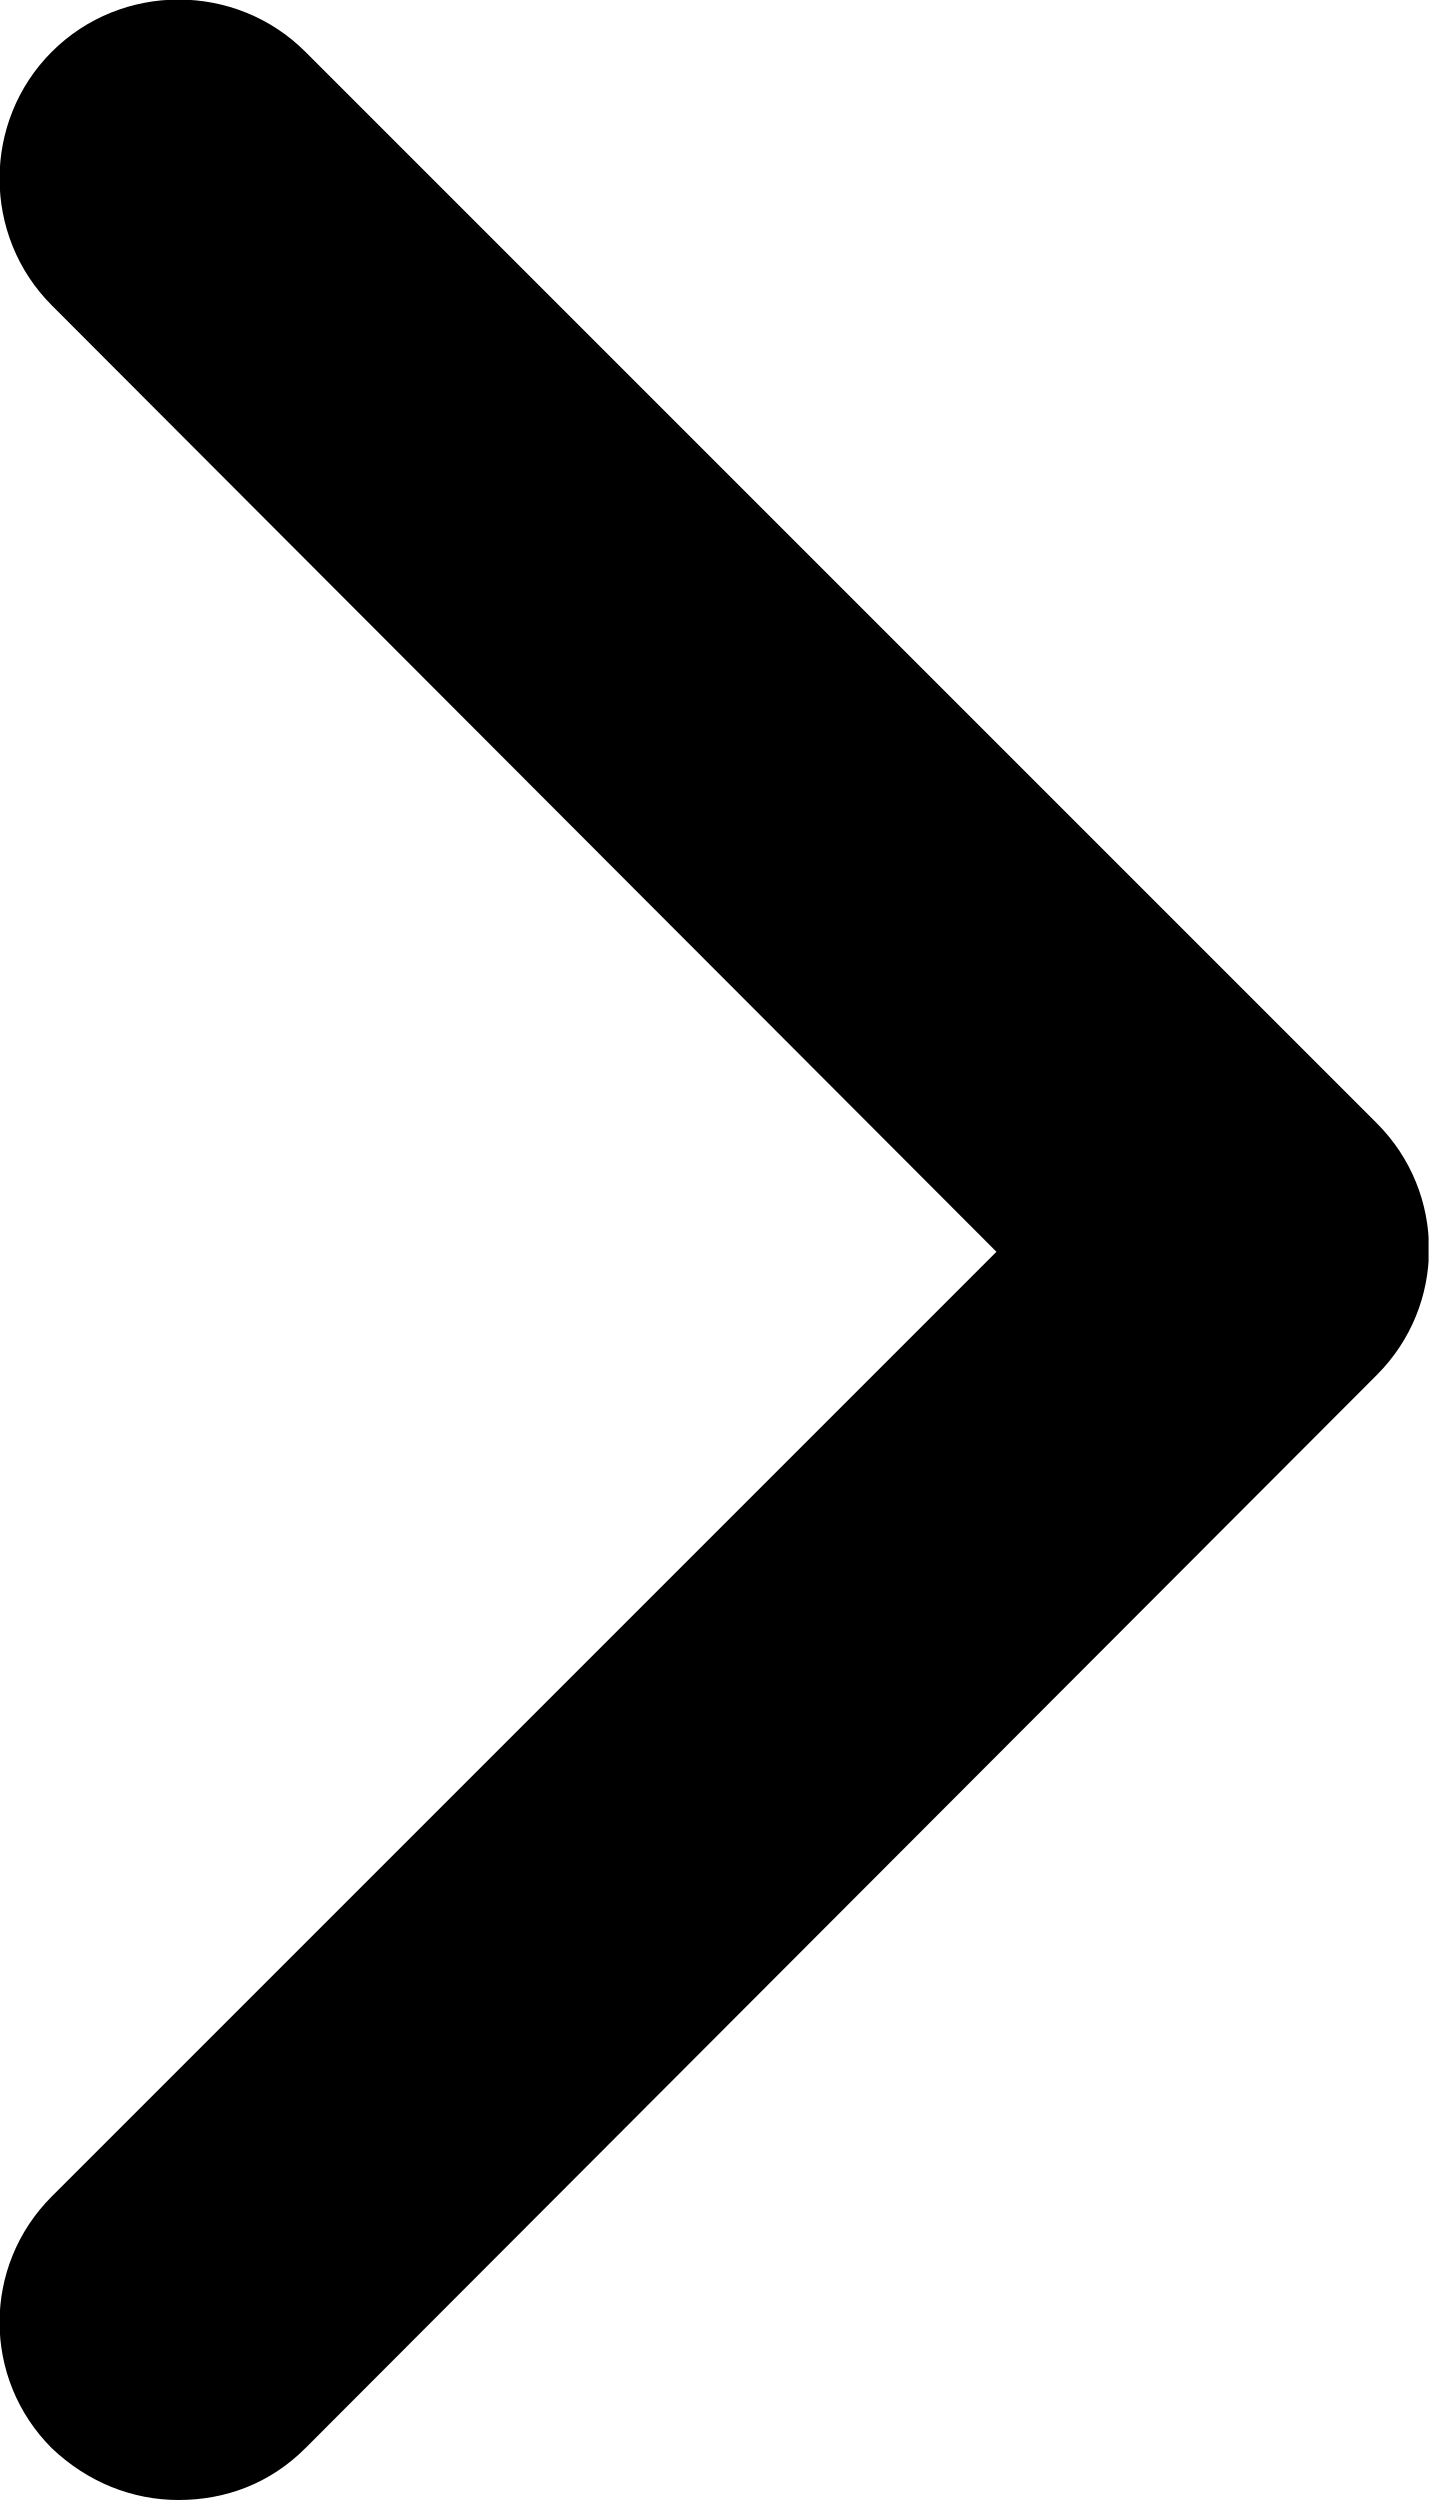
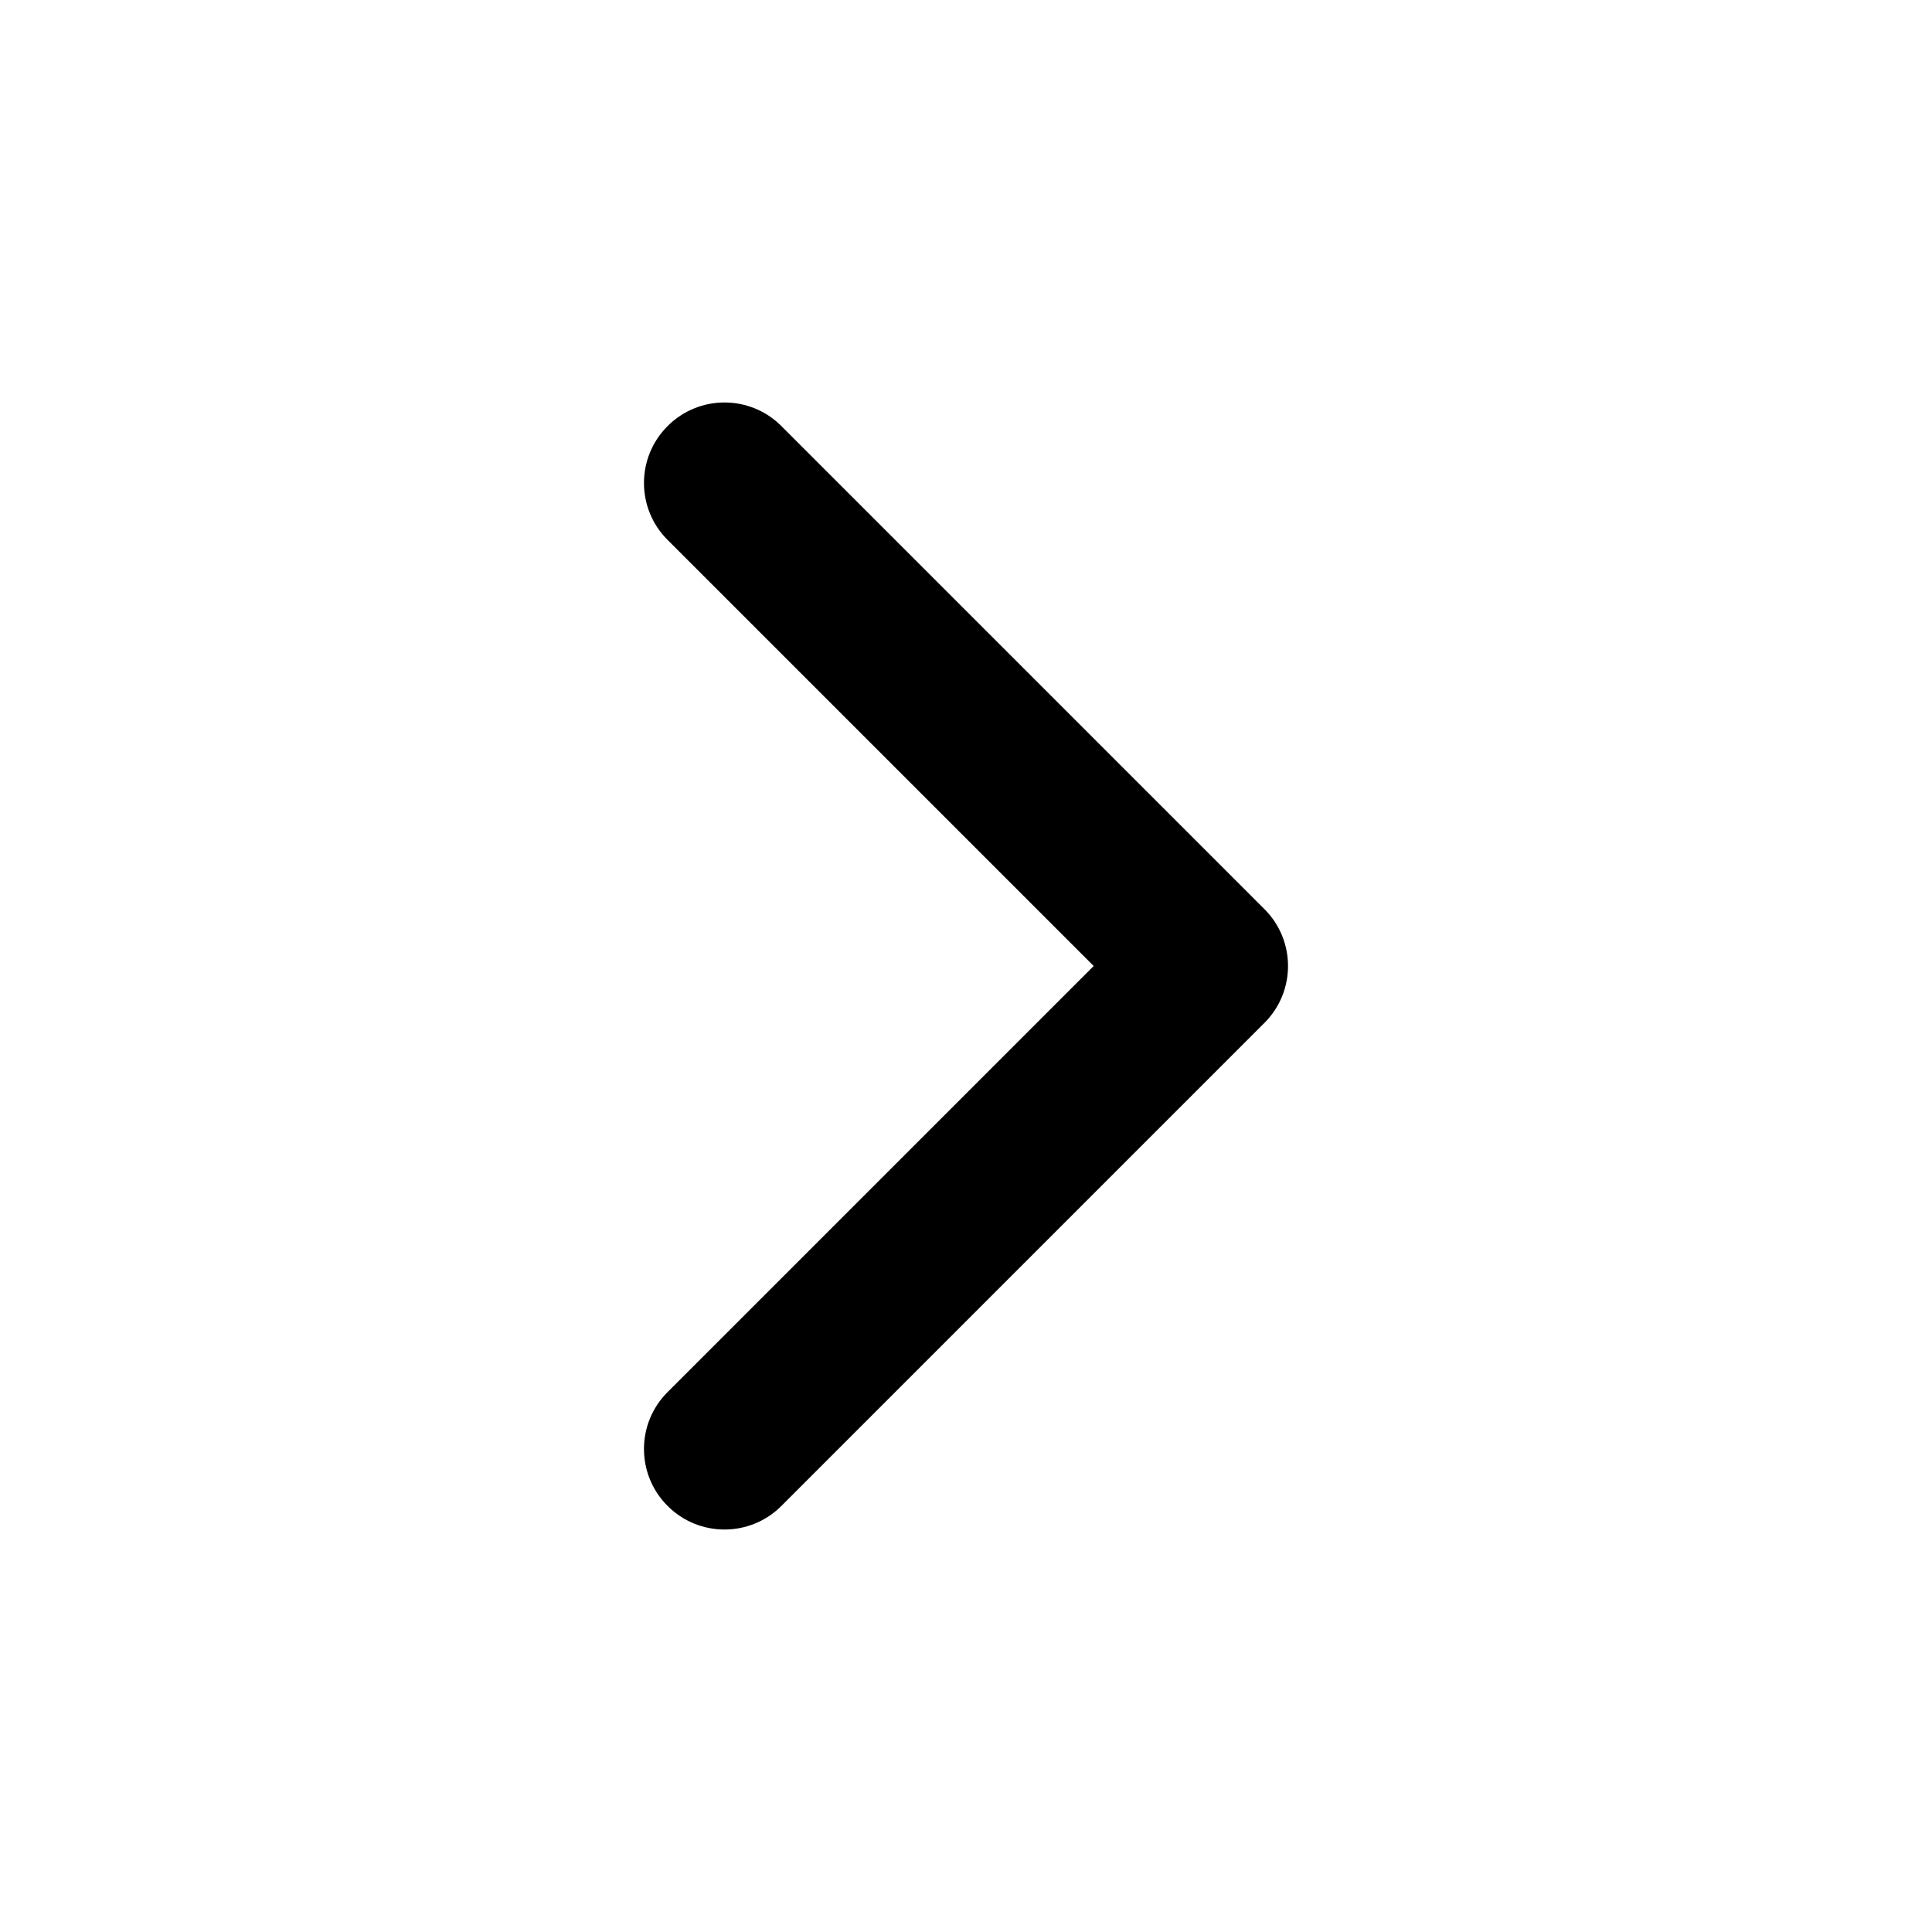
- <svg xmlns="http://www.w3.org/2000/svg" id="Layer_1" width="8" height="14" viewBox="0 0 8 14">
-   <defs>
-     <clipPath id="clippath">
-       <rect width="8" height="14" style="fill:none; stroke-width:0px;" />
-     </clipPath>
-   </defs>
-   <g style="clip-path:url(#clippath);">
-     <path d="m1,14c-.26,0-.51-.1-.71-.29-.39-.39-.39-1.02,0-1.41l5.29-5.29L.29,1.71C-.1,1.32-.1.68.29.29S1.32-.1,1.71.29l6,6c.39.39.39,1.02,0,1.41L1.71,13.71c-.2.2-.45.29-.71.29Z" style="stroke-width:0px;" />
-   </g>
+ <svg xmlns="http://www.w3.org/2000/svg" width="24" height="24" viewBox="0 0 24 24" fill="none">
+   <path fill-rule="evenodd" clip-rule="evenodd" d="M8.293 5.293C8.683 4.902 9.317 4.902 9.707 5.293L15.707 11.293C16.098 11.683 16.098 12.317 15.707 12.707L9.707 18.707C9.317 19.098 8.683 19.098 8.293 18.707C7.902 18.317 7.902 17.683 8.293 17.293L13.586 12L8.293 6.707C7.902 6.317 7.902 5.683 8.293 5.293Z" fill="currentColor" />
</svg>
